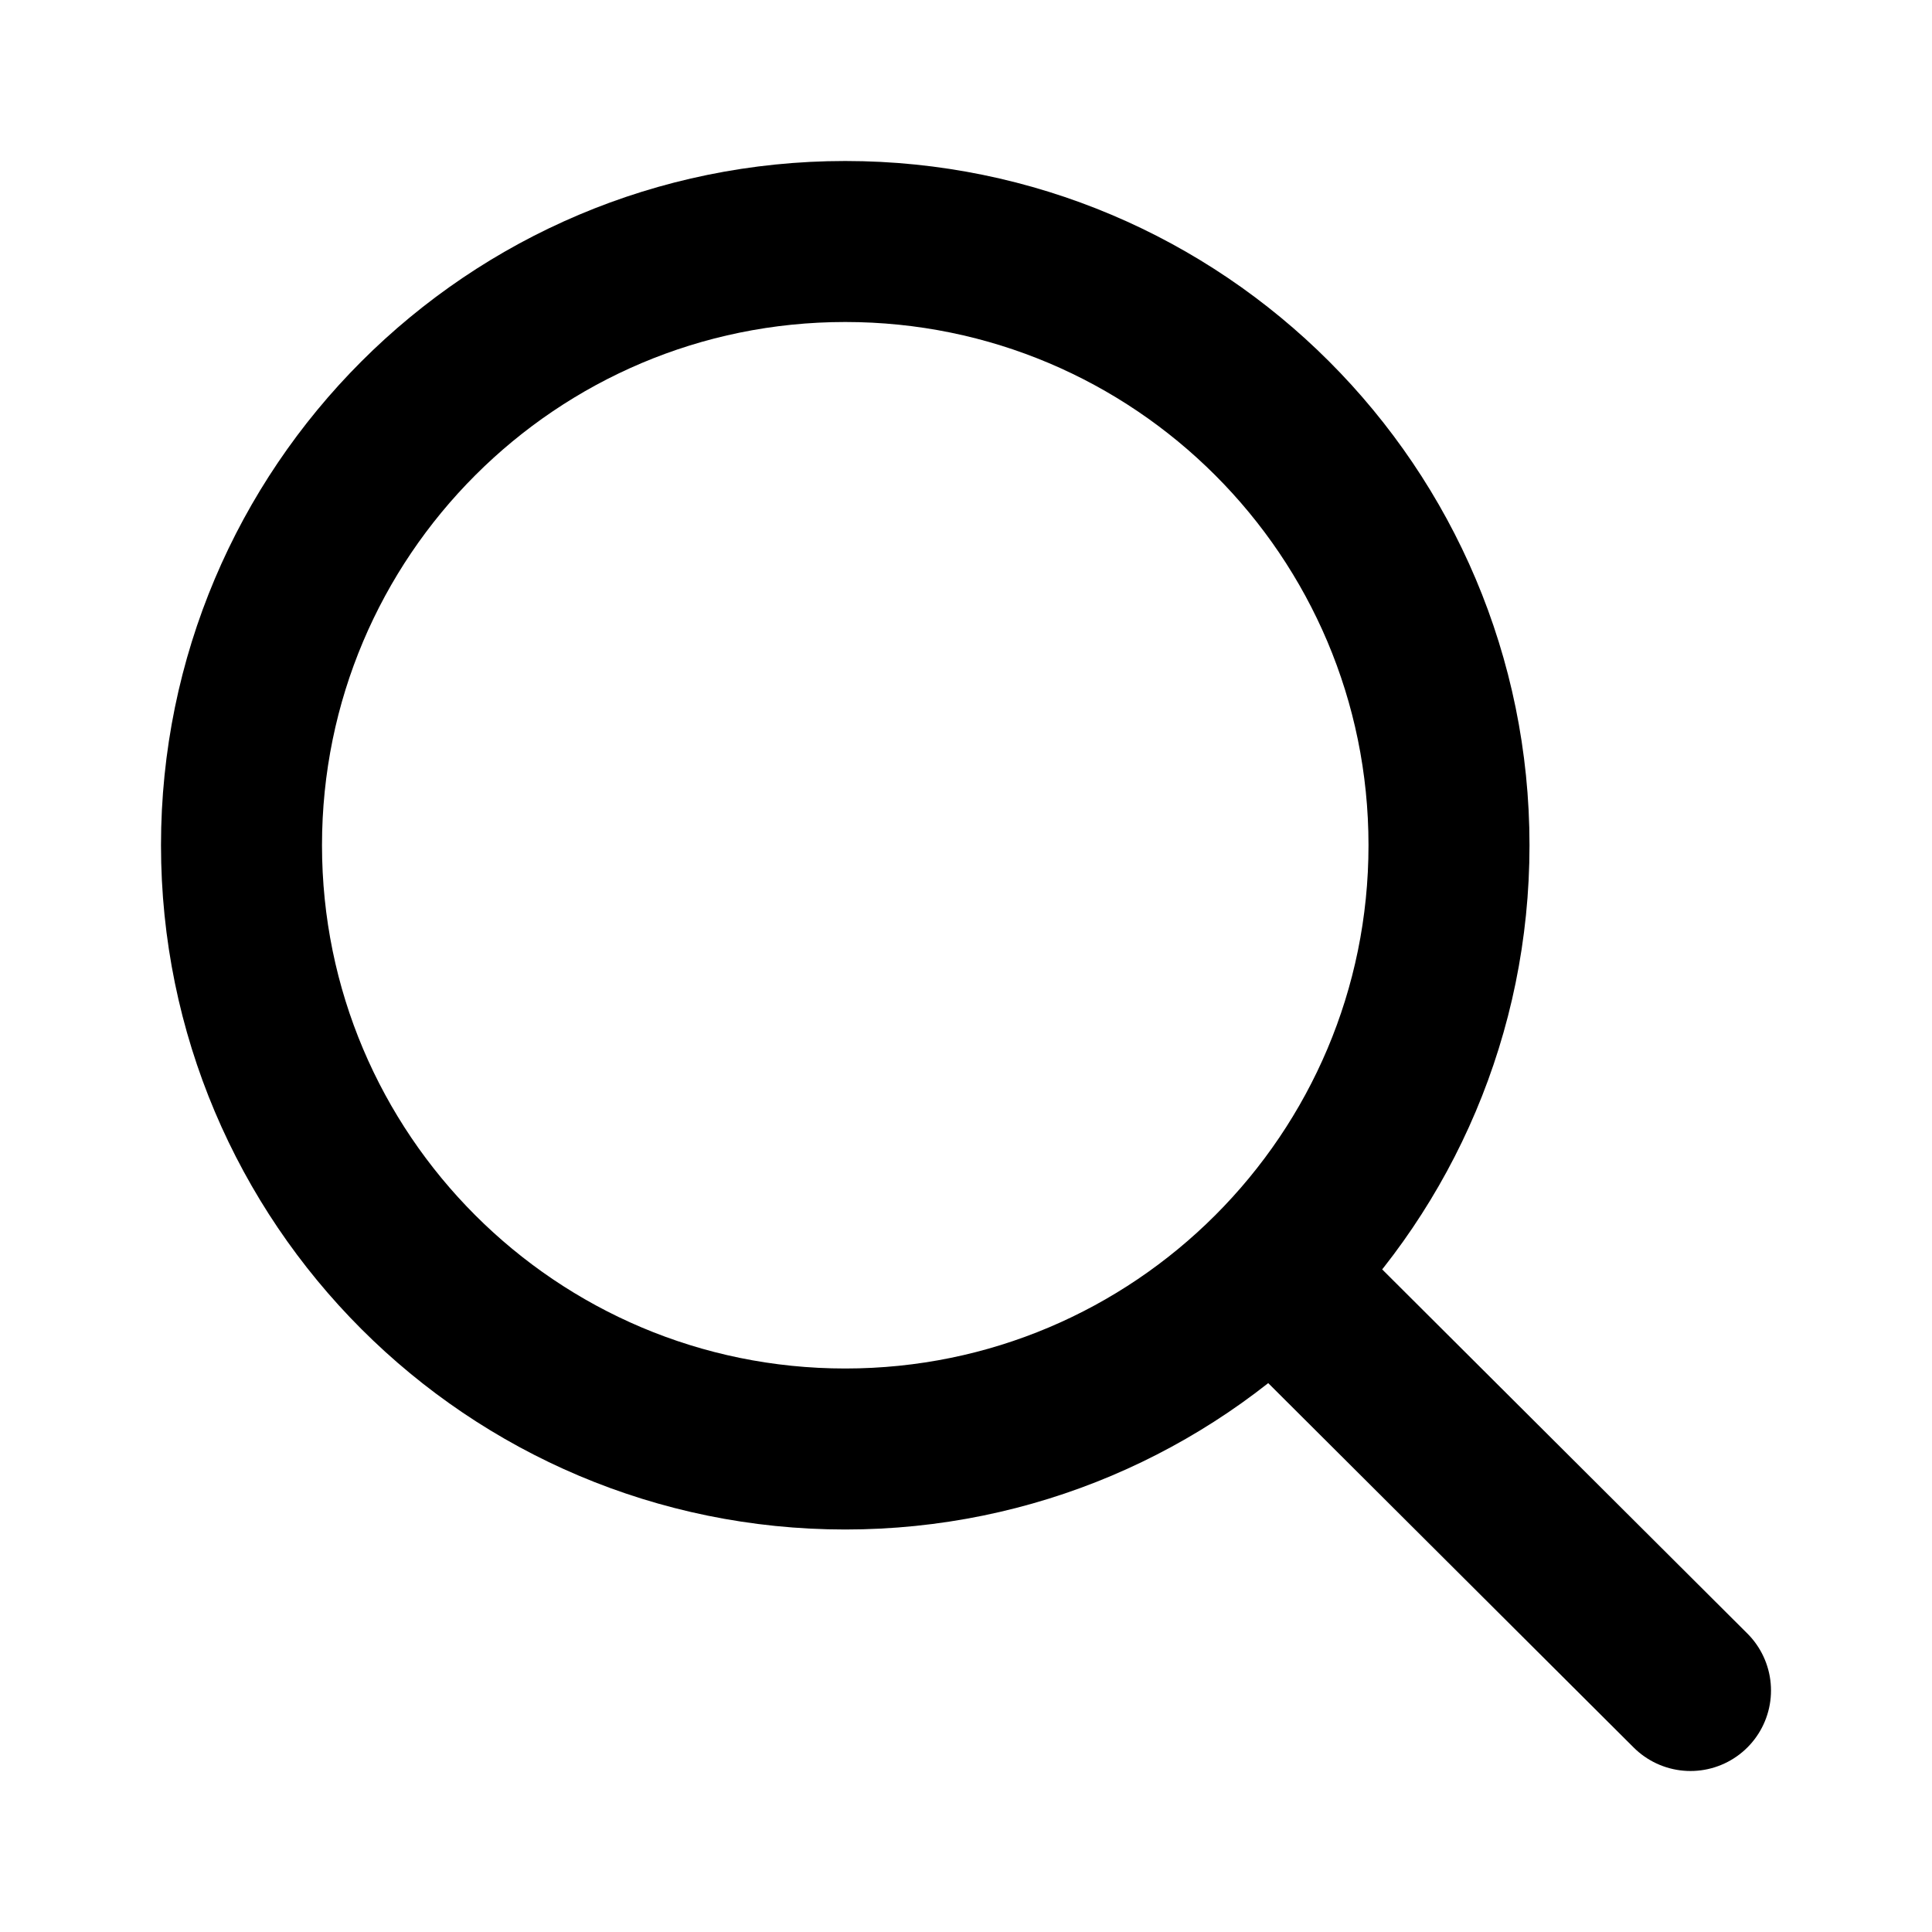
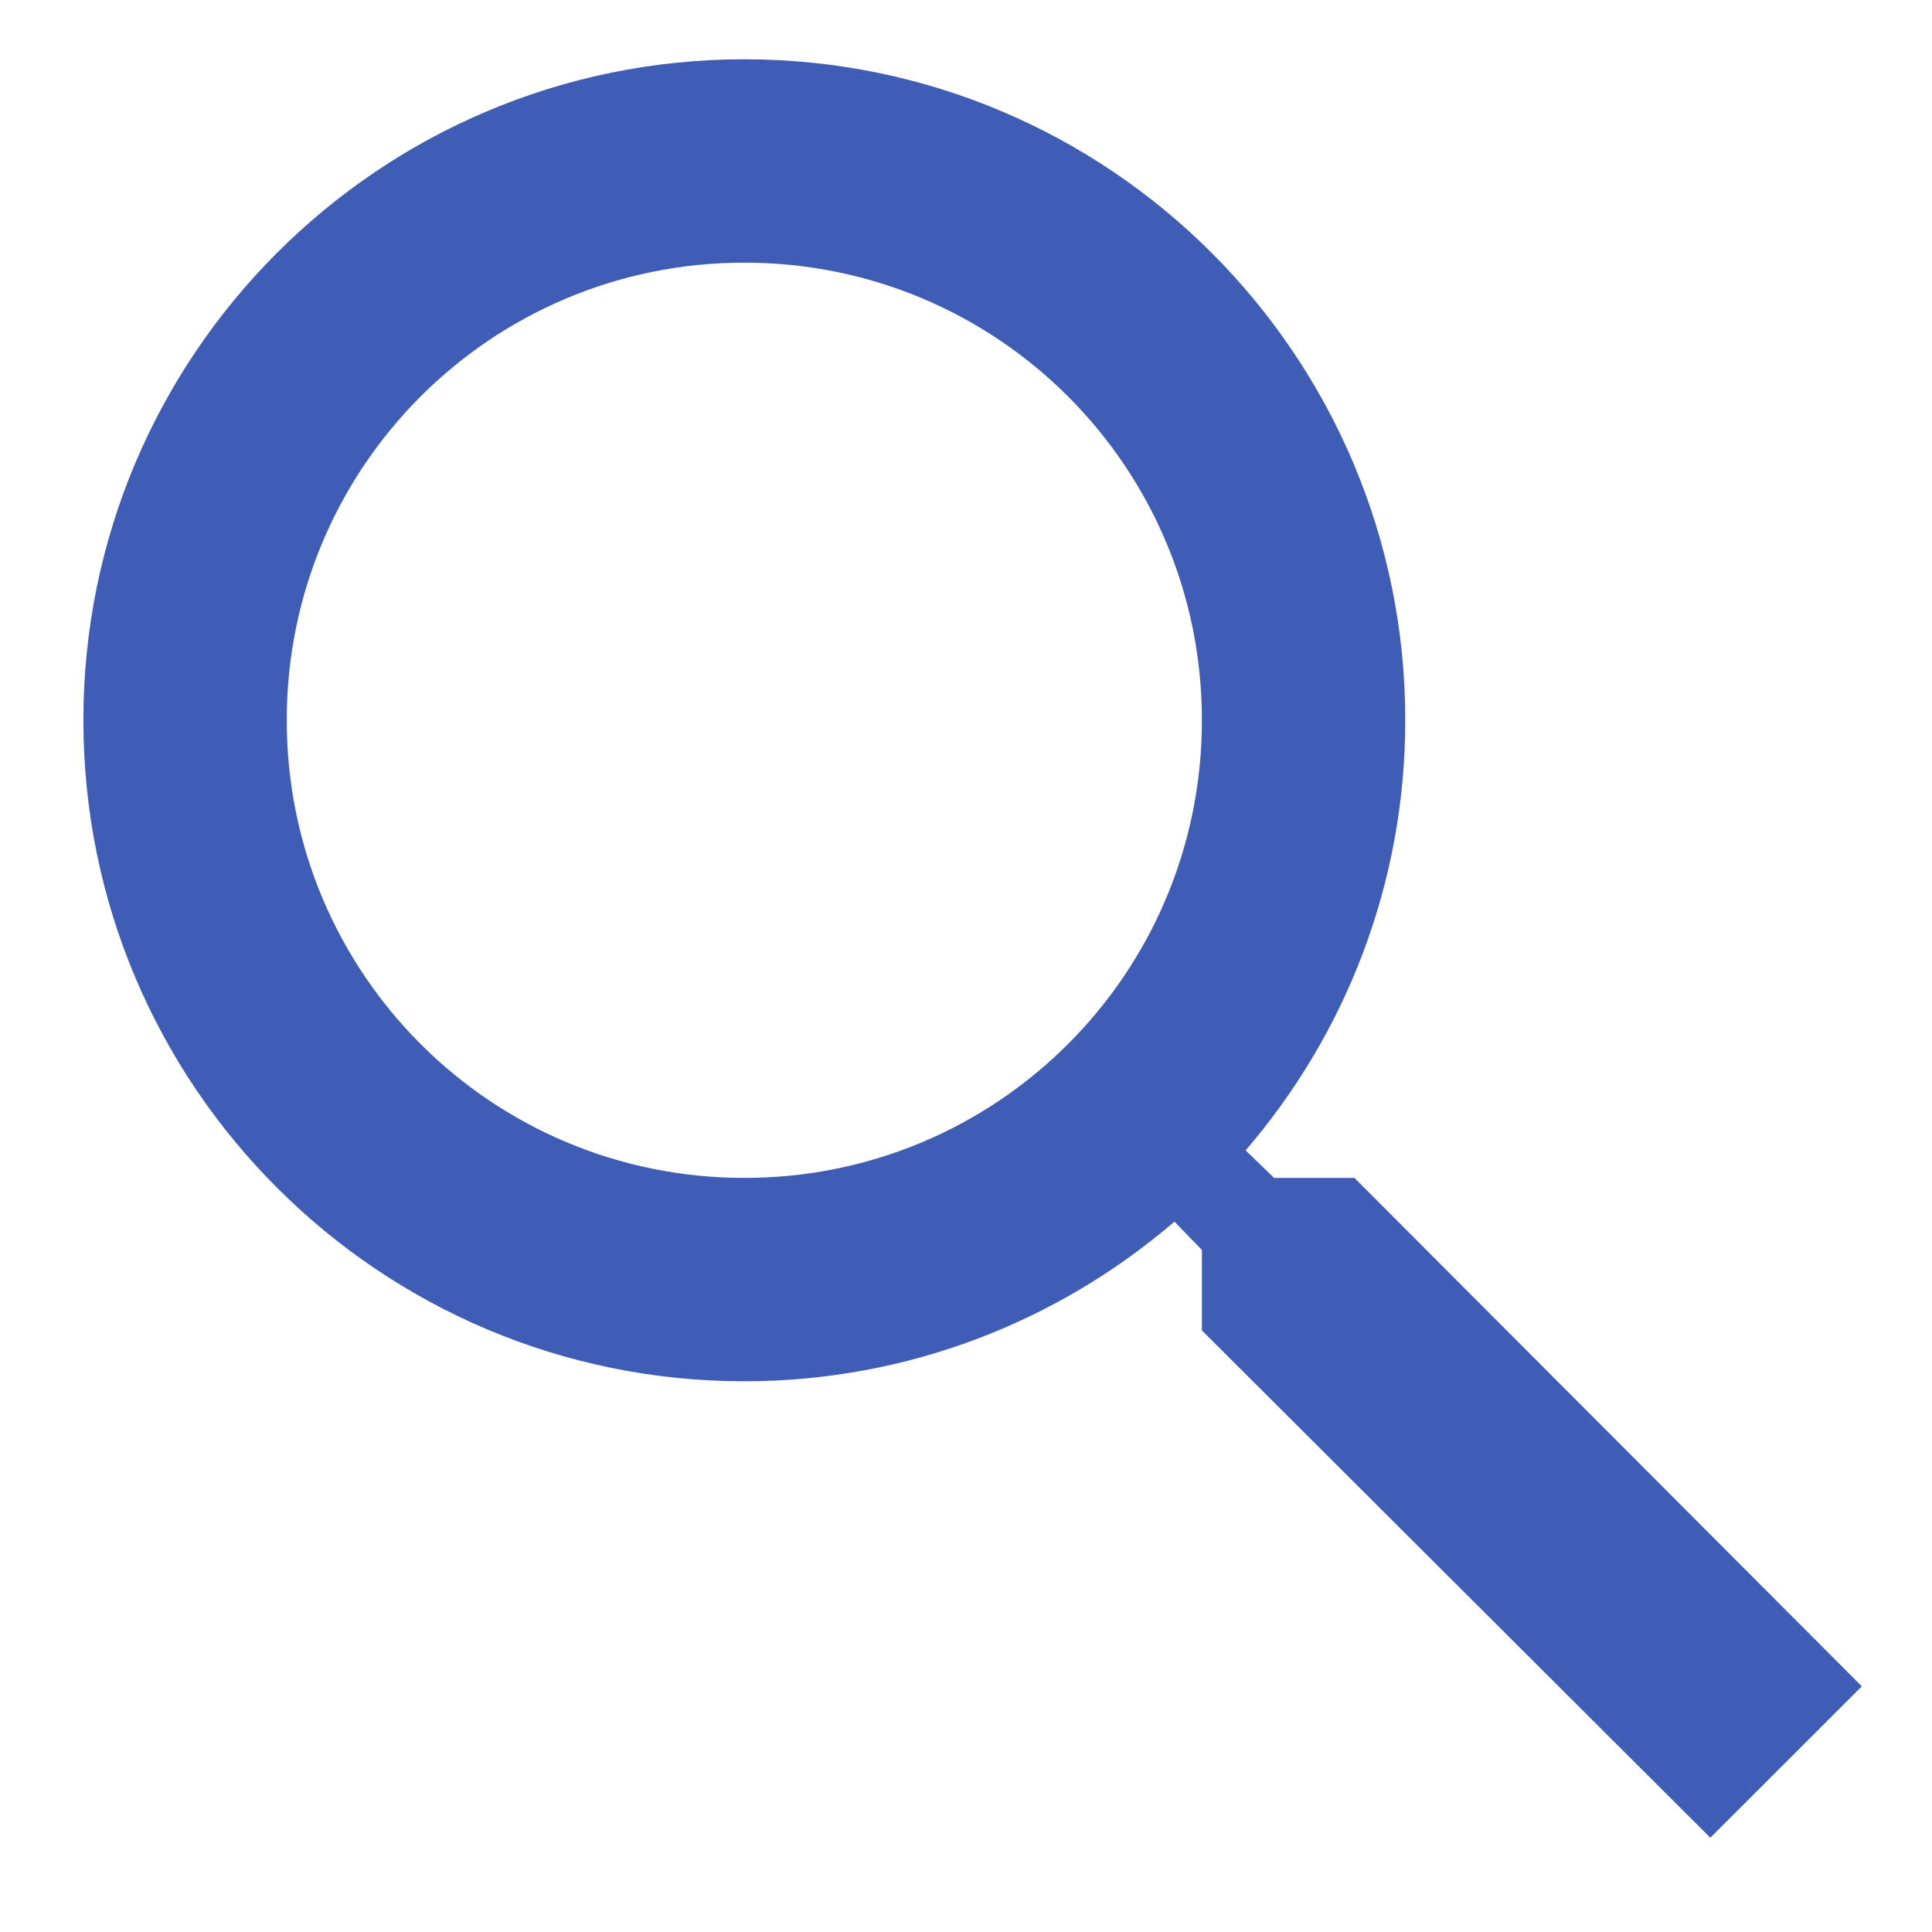
- <svg xmlns="http://www.w3.org/2000/svg" width="800px" height="800px" viewBox="0 0 24 24" fill="none">
-   <path d="M15.796 15.811L21 21M18 10.5C18 14.642 14.642 18 10.5 18C6.358 18 3 14.642 3 10.5C3 6.358 6.358 3 10.5 3C14.642 3 18 6.358 18 10.5Z" stroke="#000000" stroke-width="2" stroke-linecap="round" stroke-linejoin="round" />
+ <svg xmlns="http://www.w3.org/2000/svg" width="19" height="19" viewBox="0 0 19 19" fill="none">
+   <path d="M13.32 11.584H12.53L12.25 11.313C13.23 10.174 13.82 8.694 13.82 7.083C13.82 3.494 10.91 0.583 7.32 0.583C3.73 0.583 0.82 3.494 0.82 7.083C0.82 10.674 3.73 13.584 7.32 13.584C8.93 13.584 10.41 12.993 11.55 12.014L11.82 12.293V13.084L16.82 18.073L18.31 16.584L13.32 11.584ZM7.32 11.584C4.83 11.584 2.82 9.573 2.82 7.083C2.82 4.593 4.83 2.583 7.32 2.583C9.81 2.583 11.82 4.593 11.82 7.083C11.82 9.573 9.81 11.584 7.32 11.584Z" fill="#405DB5" />
</svg>
